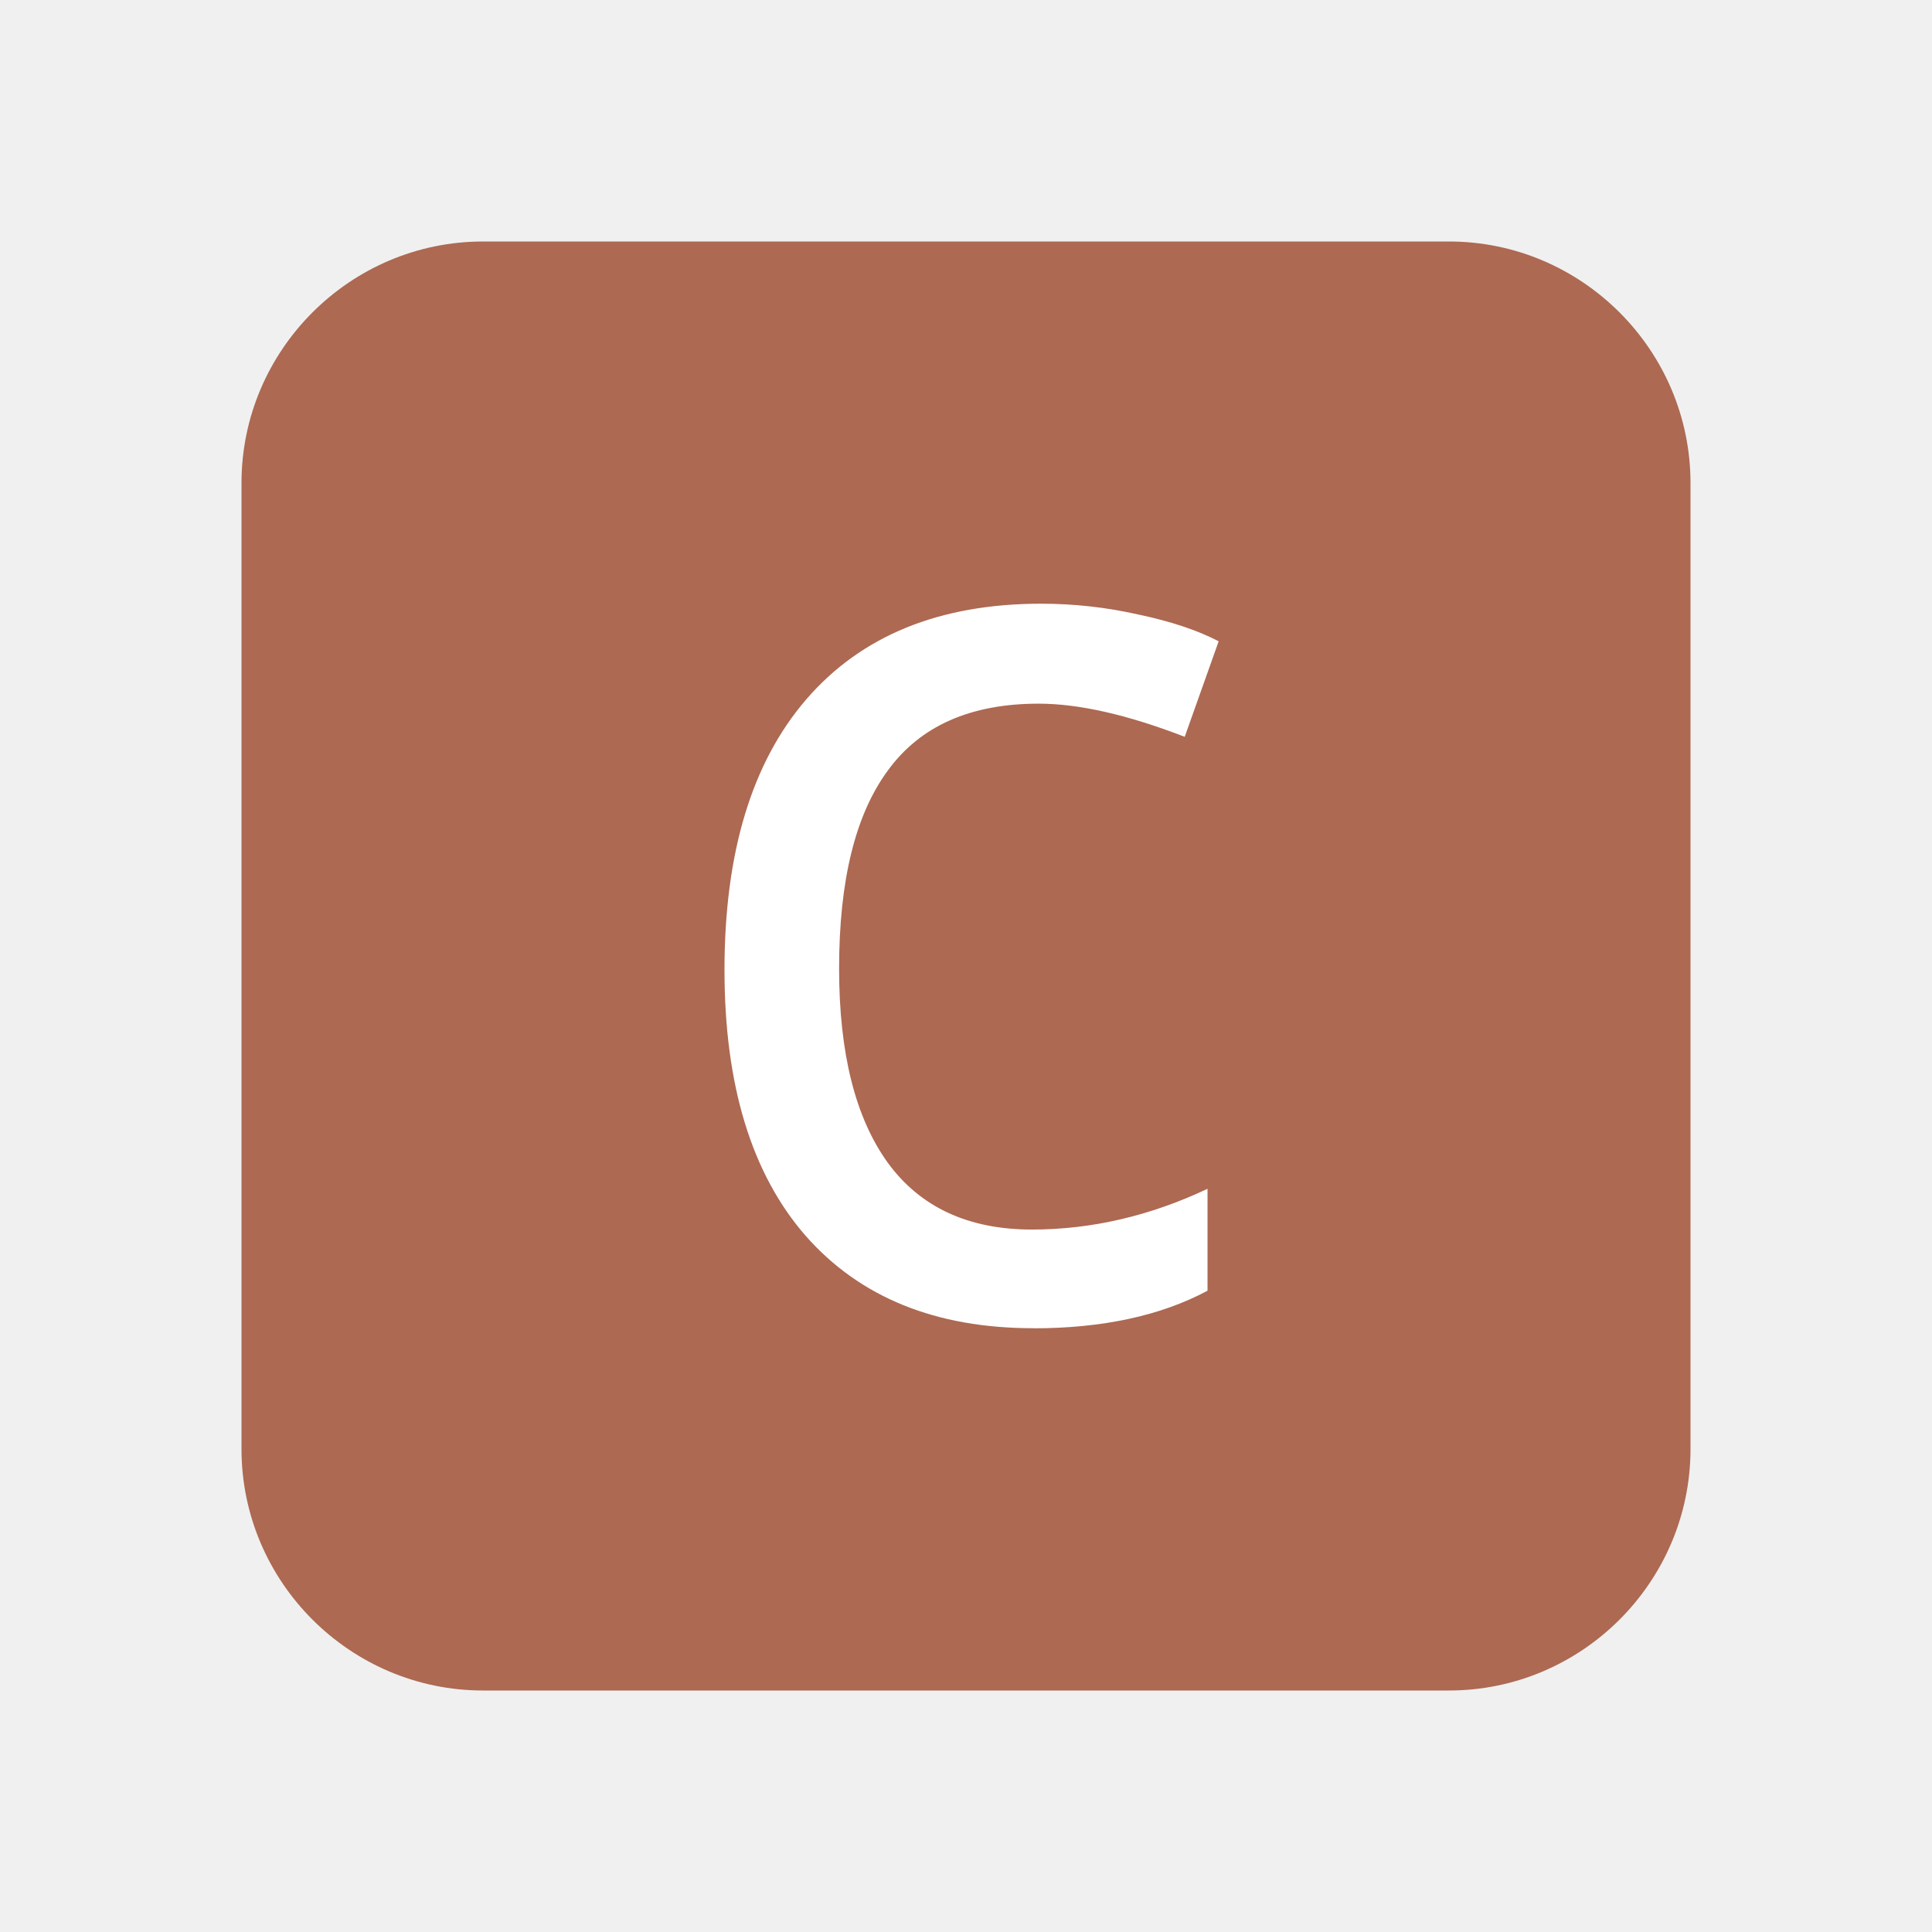
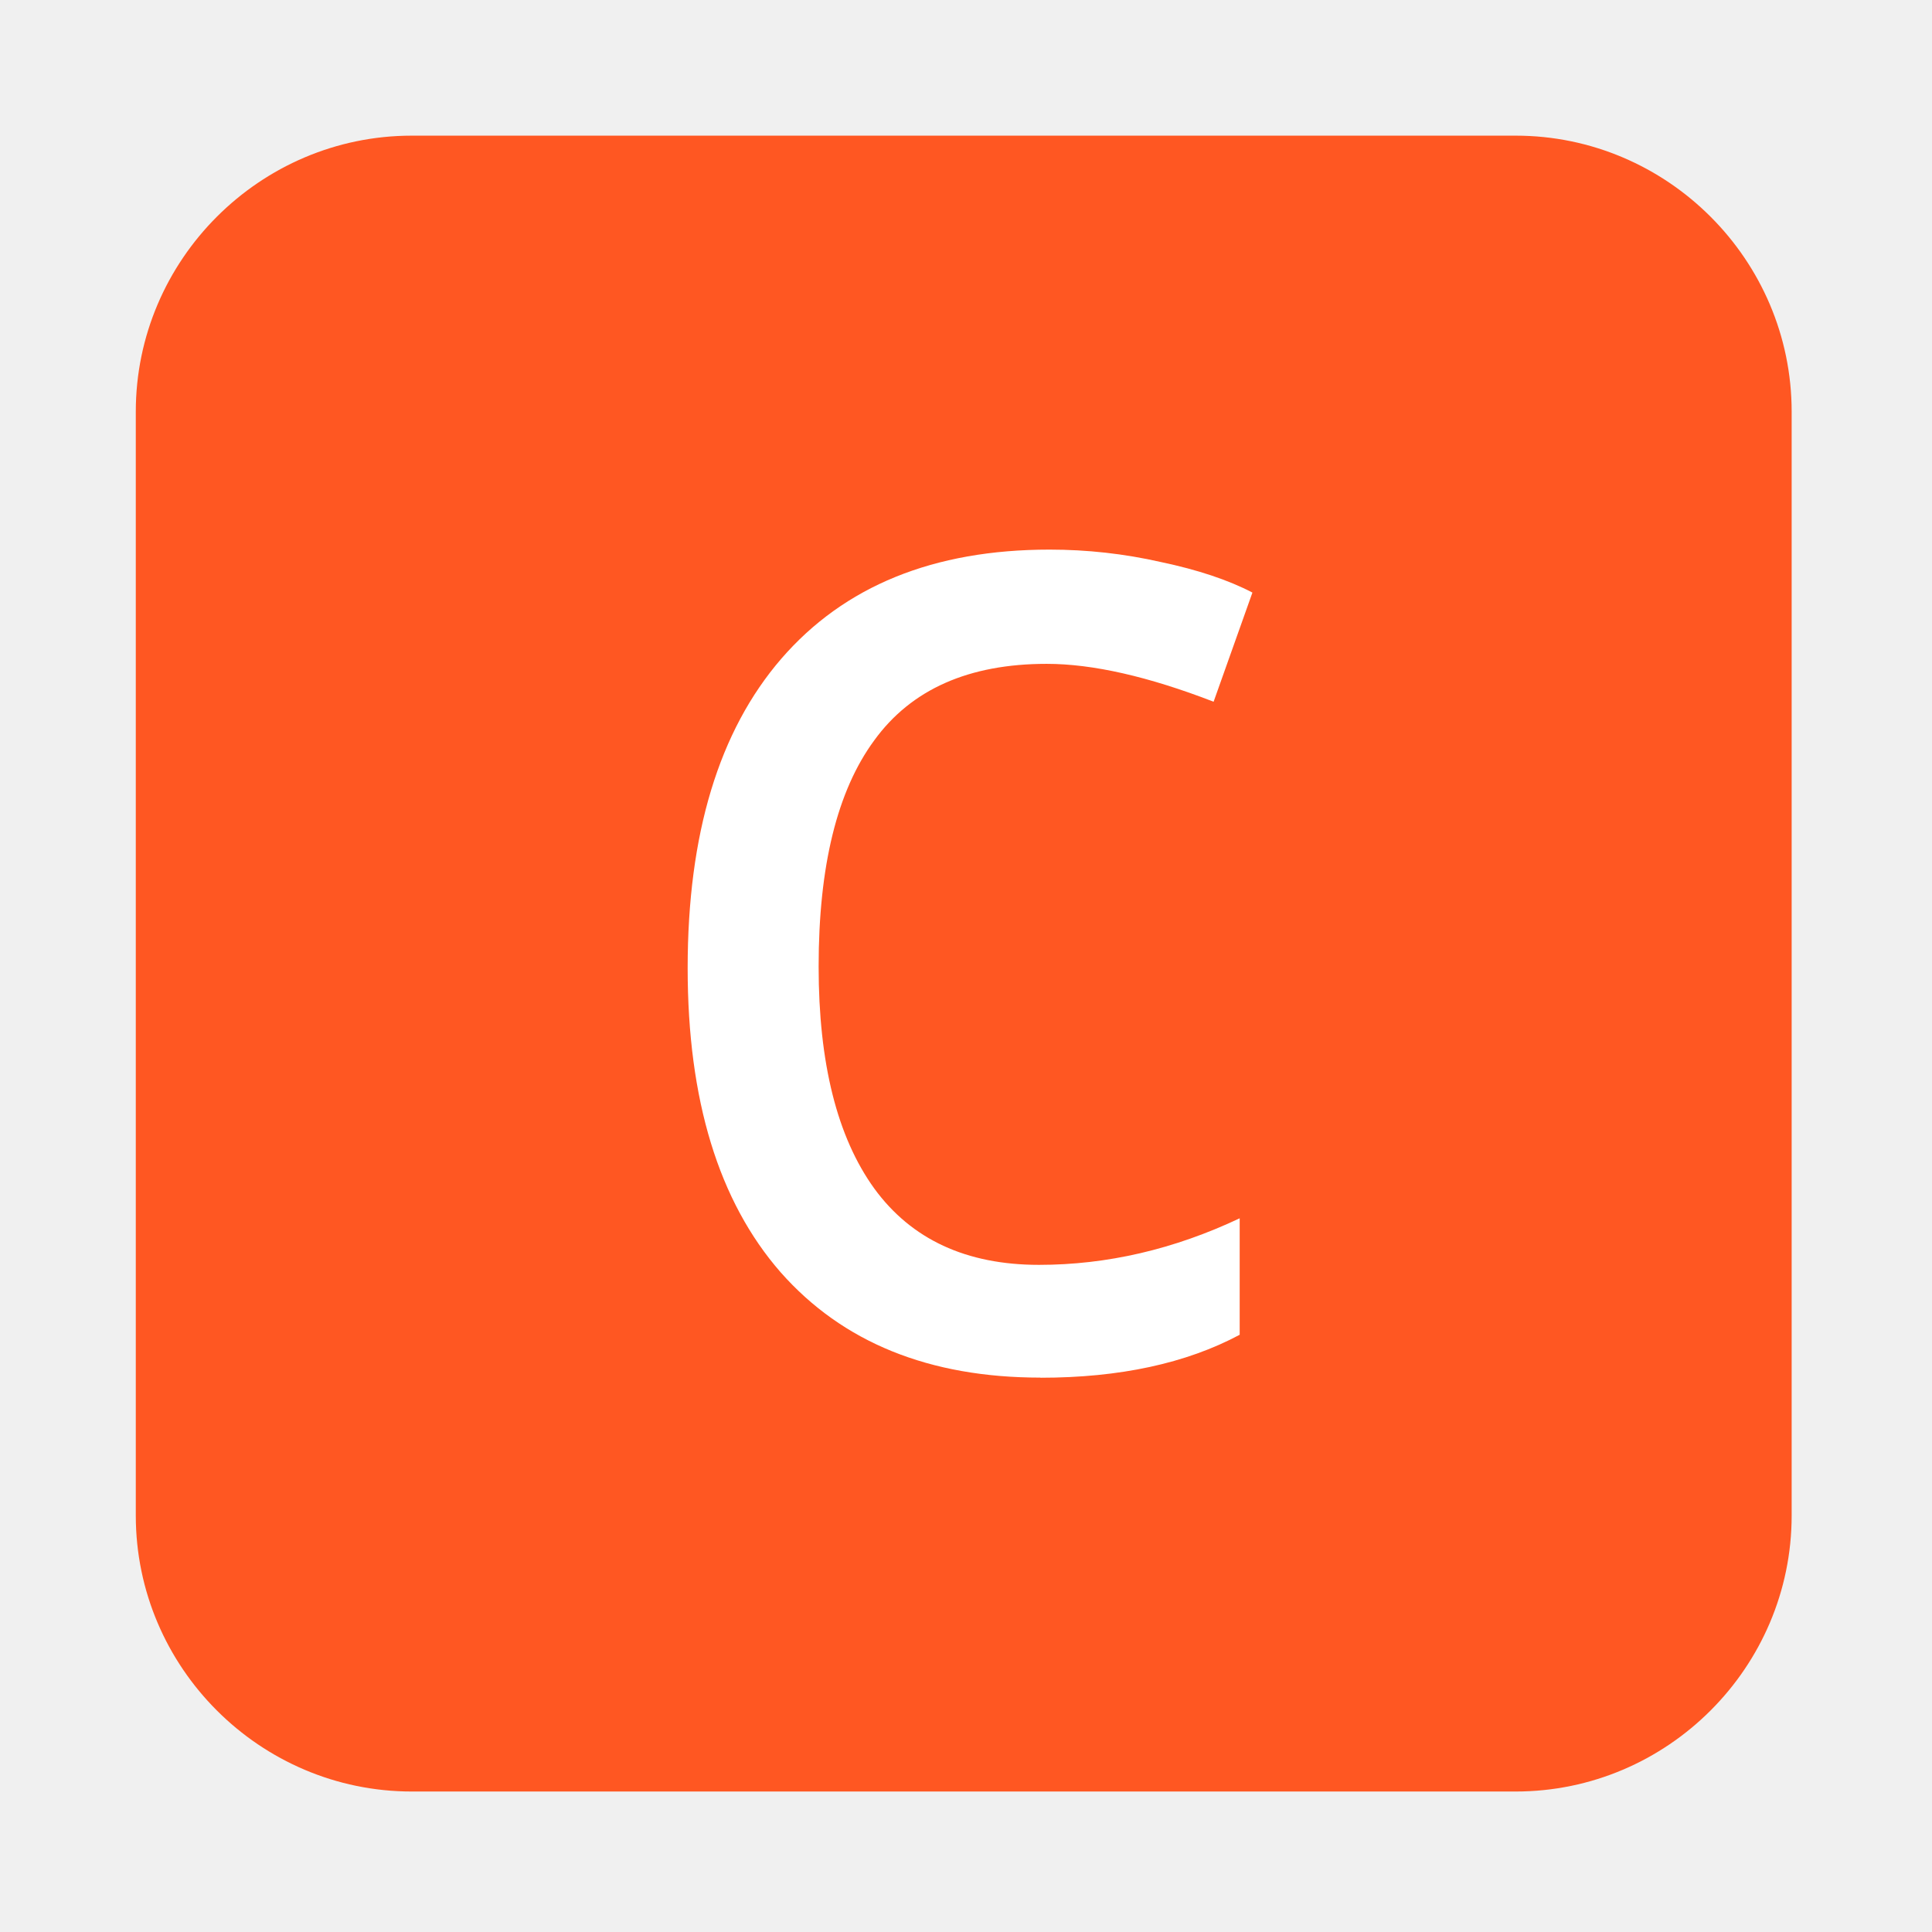
- <svg xmlns="http://www.w3.org/2000/svg" version="1.1" width="16" height="16" viewBox="0 0 16 16" id="svg2">
+ <svg xmlns="http://www.w3.org/2000/svg" version="1.1" width="14" height="14" viewBox="0 0 14 14" id="svg2">
  <defs id="defs11">
    <linearGradient id="linearGradient5254">
      <stop id="stop5256" style="stop-color:#000000;stop-opacity:1" offset="0" />
    </linearGradient>
  </defs>
-   <g id="icomoon-ignore">
-     <line stroke-width="1" x1="0" y1="0" x2="0" y2="0" stroke="#449FDB" id="line5" style="stroke:#449fdb;stroke-width:1" />
+   <g id="icomoon-ignore" transform="translate(-1.016949,-1.016949)">
+     <line x1="0" y1="0" x2="0" y2="0" id="line5" style="stroke:#449fdb;stroke-width:1" />
  </g>
-   <path d="M 12,2 4,2 C 2.9,2 2,2.9 2,4 l 0,8 C 2,13.101 2.9,14 4,14 l 8,0 C 13.1,14 14,13.101 14,12 l 0,-8 C 14,2.9 13.1,2 12,2 z" id="path7" style="fill:#ad6952;fill-opacity:1" />
-   <g transform="matrix(0.8707484,0,0,0.8998242,-1.141918,2.24704)" id="text4279" style="font-size:12px;font-style:normal;font-variant:normal;font-weight:normal;font-stretch:normal;line-height:125%;letter-spacing:0px;word-spacing:0px;fill:#ffffff;fill-opacity:1;stroke:none;font-family:Monospace;-inkscape-font-specification:Monospace">
-     <path d="M 11.138,9.727 C 10.212,9.727 9.491,9.444 8.975,8.878 8.46,8.307 8.202,7.491 8.202,6.429 8.202,5.35 8.462,4.52 8.981,3.938 9.505,3.352 10.249,3.059 11.214,3.059 c 0.312,6.6e-6 0.621,0.033 0.926,0.1 0.309,0.063 0.562,0.145 0.762,0.246 L 12.579,4.284 C 12.036,4.081 11.573,3.979 11.19,3.979 10.542,3.979 10.063,4.184 9.755,4.595 9.446,5.001 9.292,5.608 9.292,6.417 c -1.8e-6,0.777 0.154,1.373 0.463,1.787 0.309,0.41 0.766,0.615 1.371,0.615 0.566,8e-7 1.123,-0.125 1.67,-0.375 l 0,0.938 c -0.445,0.23 -0.998,0.346 -1.658,0.346" id="path4284" style="fill:#ffffff;font-family:Ubuntu Sans Mono;-inkscape-font-specification:Ubuntu Sans Mono" />
+   <path d="m 10.983,0.983 -7.999,0 c -1.1,0 -2,0.9 -2,2 l 0,7.999 c 0,1.101 0.9,2 2,2 l 7.999,0 c 1.1,0 2,-0.899 2,-2 l 0,-7.999 c 0,-1.1 -0.9,-2 -2,-2 z" id="path7" style="opacity:1;fill:#ff5722;fill-opacity:1" />
+   <g transform="matrix(0.8707484,0,0,0.8998242,-2.158867,1.23009)" id="text4279" style="font-style:normal;font-variant:normal;font-weight:normal;font-stretch:normal;font-size:12px;line-height:125%;font-family:Monospace;-inkscape-font-specification:Monospace;letter-spacing:0px;word-spacing:0px;fill:#ffffff;fill-opacity:1;stroke:none">
+     <path d="M 11.138,9.727 C 10.212,9.727 9.491,9.444 8.975,8.878 8.46,8.307 8.202,7.491 8.202,6.429 8.202,5.35 8.462,4.52 8.981,3.938 9.505,3.352 10.249,3.059 11.214,3.059 c 0.312,6.6e-6 0.621,0.033 0.926,0.1 0.309,0.063 0.562,0.145 0.762,0.246 L 12.579,4.284 C 12.036,4.081 11.573,3.979 11.19,3.979 10.542,3.979 10.063,4.184 9.755,4.595 9.446,5.001 9.292,5.608 9.292,6.417 c -1.8e-6,0.777 0.154,1.373 0.463,1.787 0.309,0.41 0.766,0.615 1.371,0.615 0.566,8e-7 1.123,-0.125 1.67,-0.375 l 0,0.938 c -0.445,0.23 -0.998,0.346 -1.658,0.346" id="path4284" style="font-family:'Ubuntu Sans Mono';-inkscape-font-specification:'Ubuntu Sans Mono';fill:#ffffff" />
  </g>
</svg>
